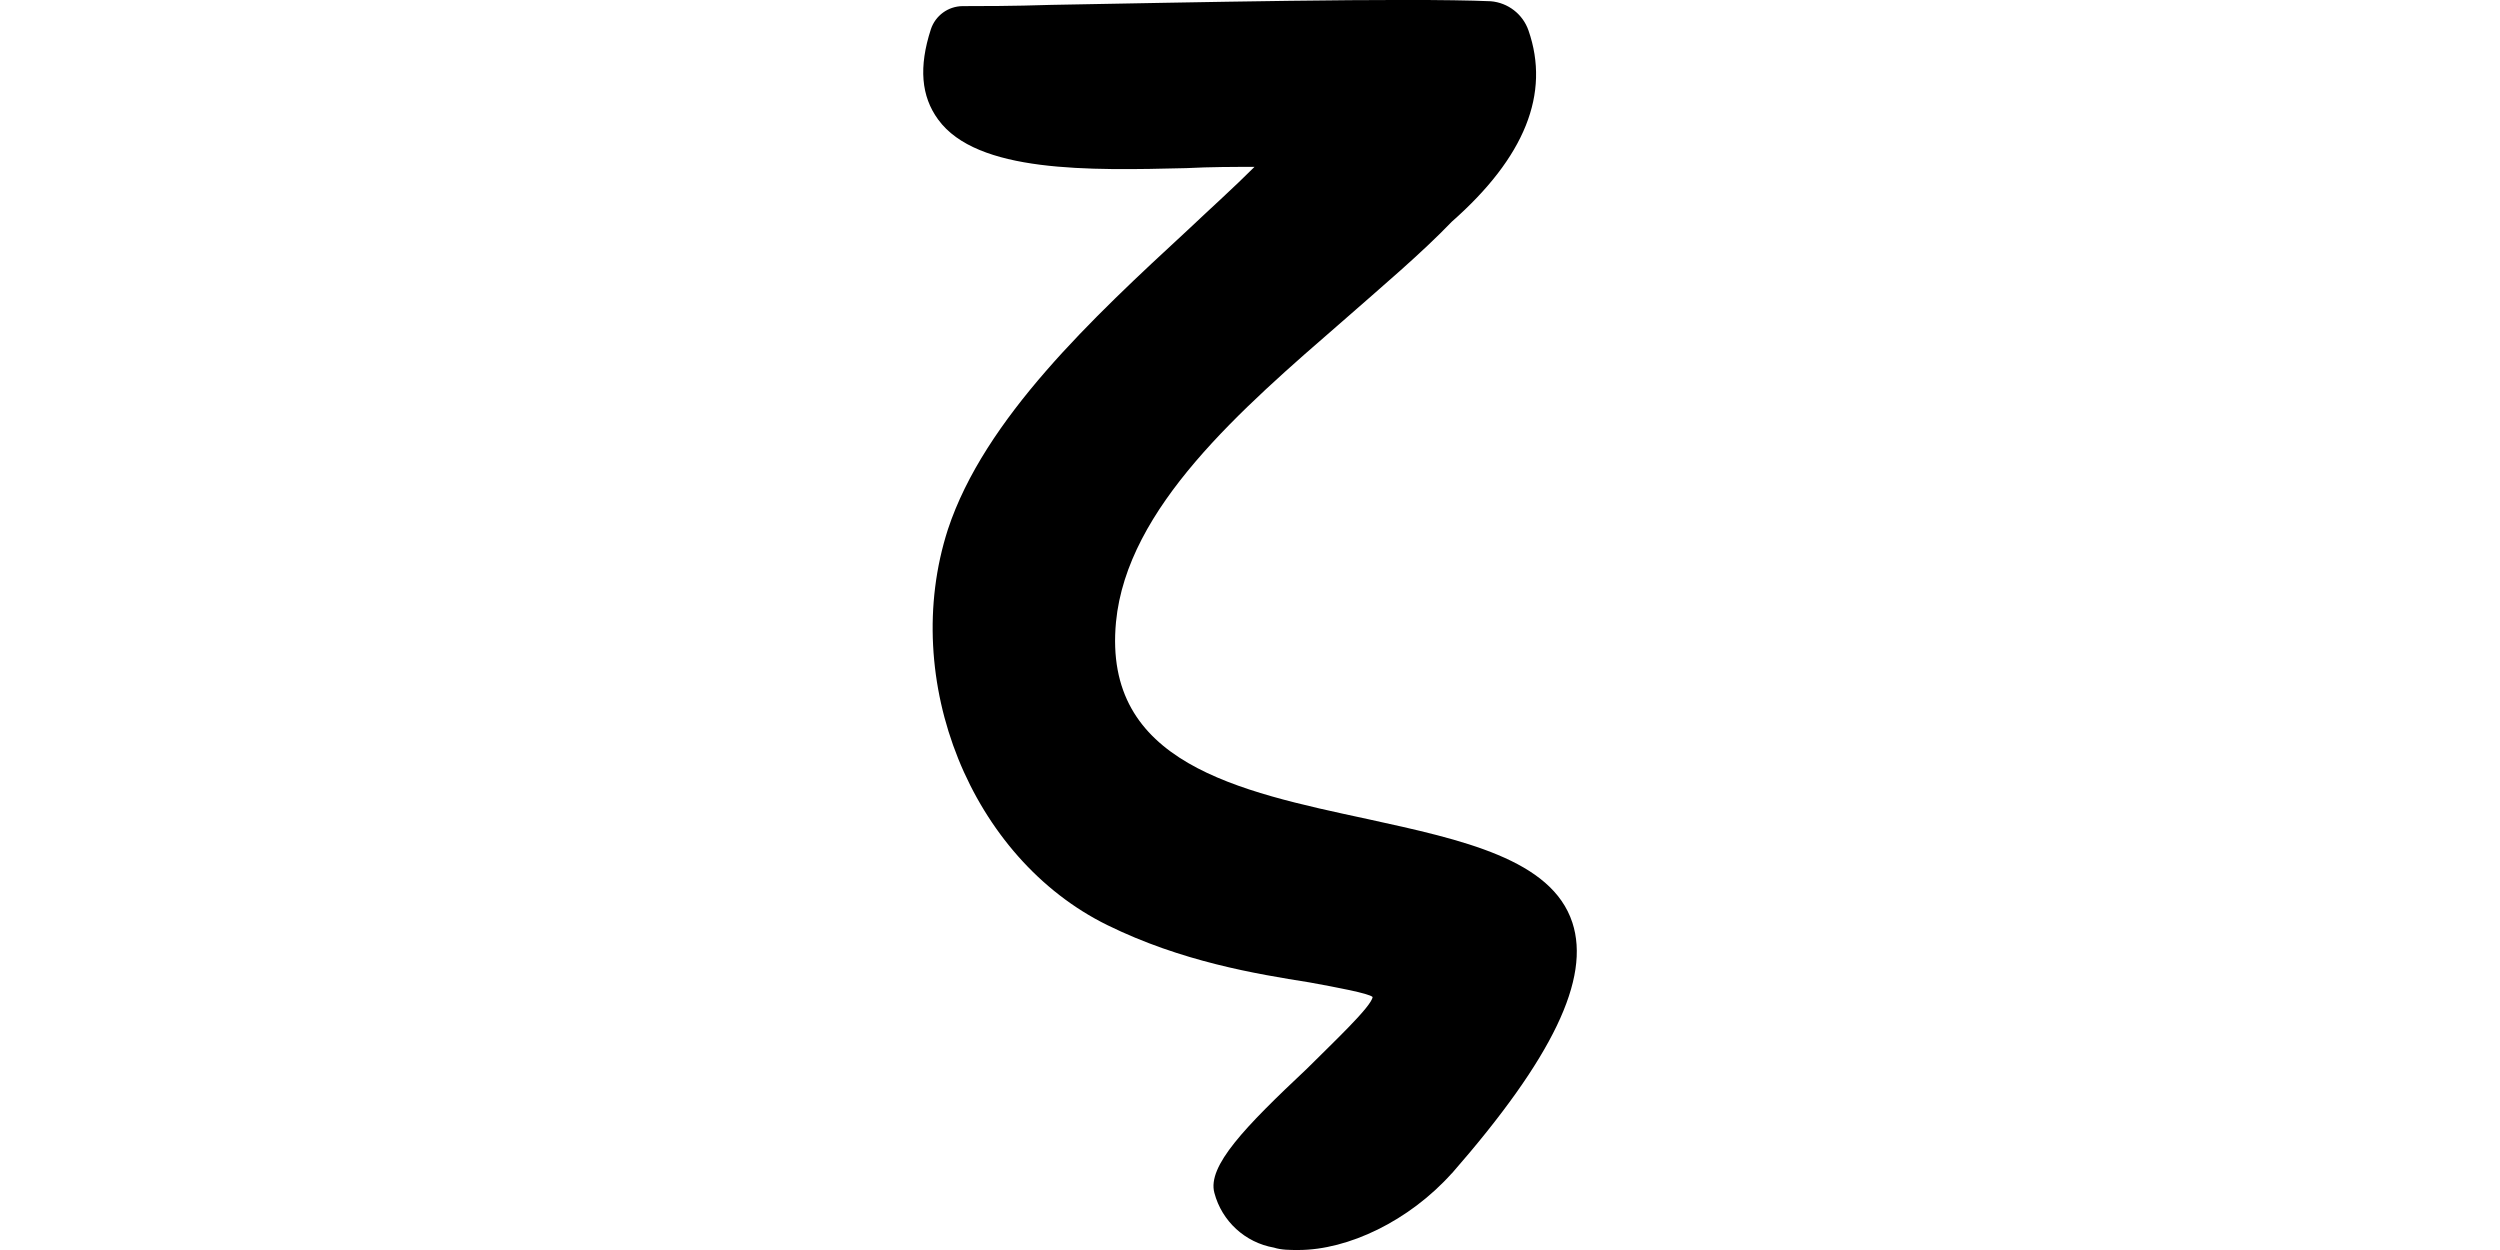
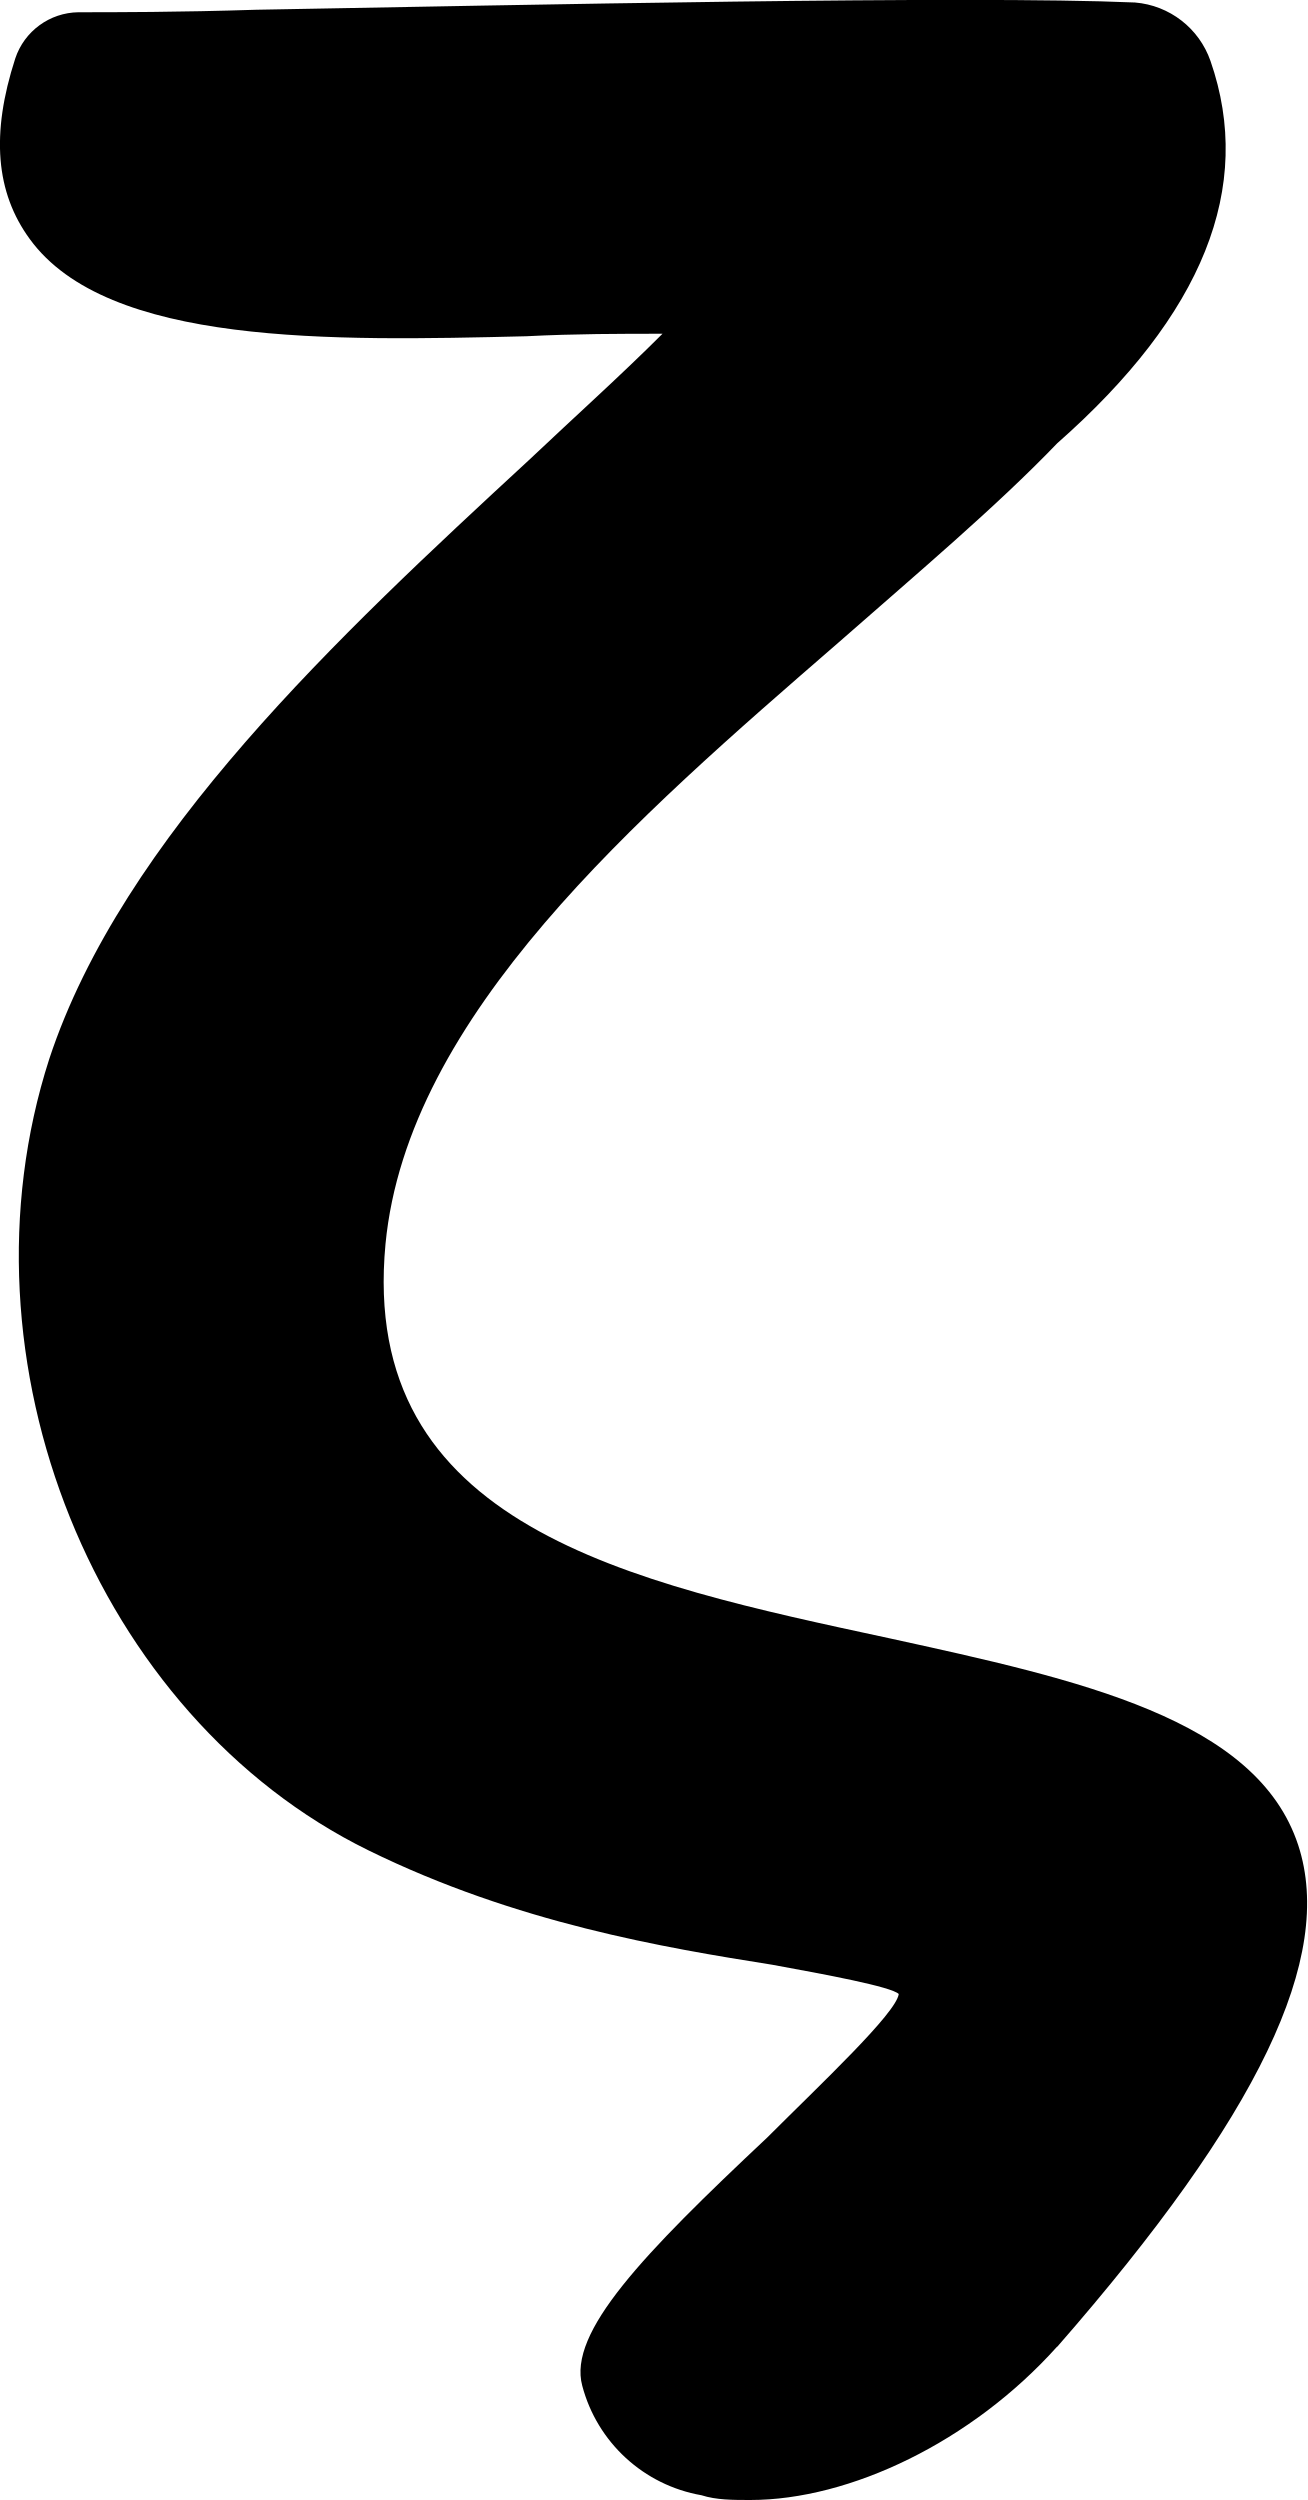
- <svg xmlns="http://www.w3.org/2000/svg" data-name="Layer 2" viewBox="-73.86 0 200 100" width="200" height="100" style="style=&quot;enable-background:new 0 0 200.0 100.0&quot;">
+ <svg xmlns="http://www.w3.org/2000/svg" data-name="Layer 2" viewBox="0 0 52.29 100" width="52.29" height="100" style="style=&quot;enable-background:new 0 0 200.0 100.0&quot;">
  <path d="M42.28 93.87C38.87 97.67 34 100 30.01 100c-.68 0-1.36 0-1.95-.19a6 6 0 0 1-4.77-4.38c-.58-2.14 2.43-5.26 7.4-9.93 2.14-2.14 5.16-4.97 5.26-5.74-.29-.29-2.92-.78-5.06-1.17-4.28-.68-10.22-1.66-16.16-4.58C3.82 68.65-1.92 54.43 1.97 42.36c2.92-8.86 11.59-16.94 19.18-23.95 1.85-1.75 3.7-3.41 5.35-5.06-1.66 0-3.5 0-5.45.1-7.79.19-16.75.39-19.86-3.89C-.17 7.7-.37 5.36.61 2.34A2.7 2.7 0 0 1 3.14.49c1.46 0 3.99 0 7.11-.1C20.96.2 38.68-.19 45.4.1a3.5 3.5 0 0 1 3.02 2.34q2.63 7.57-6.13 15.29c-2.43 2.53-5.55 5.16-8.76 7.98-8.08 7.01-17.23 14.9-18.11 24.05-1.07 11.29 9.74 13.53 20.15 15.77 7.59 1.66 14.7 3.21 16.36 8.28 1.46 4.48-1.56 10.81-9.64 20.06Z" data-name="Layer 1" />
</svg>
